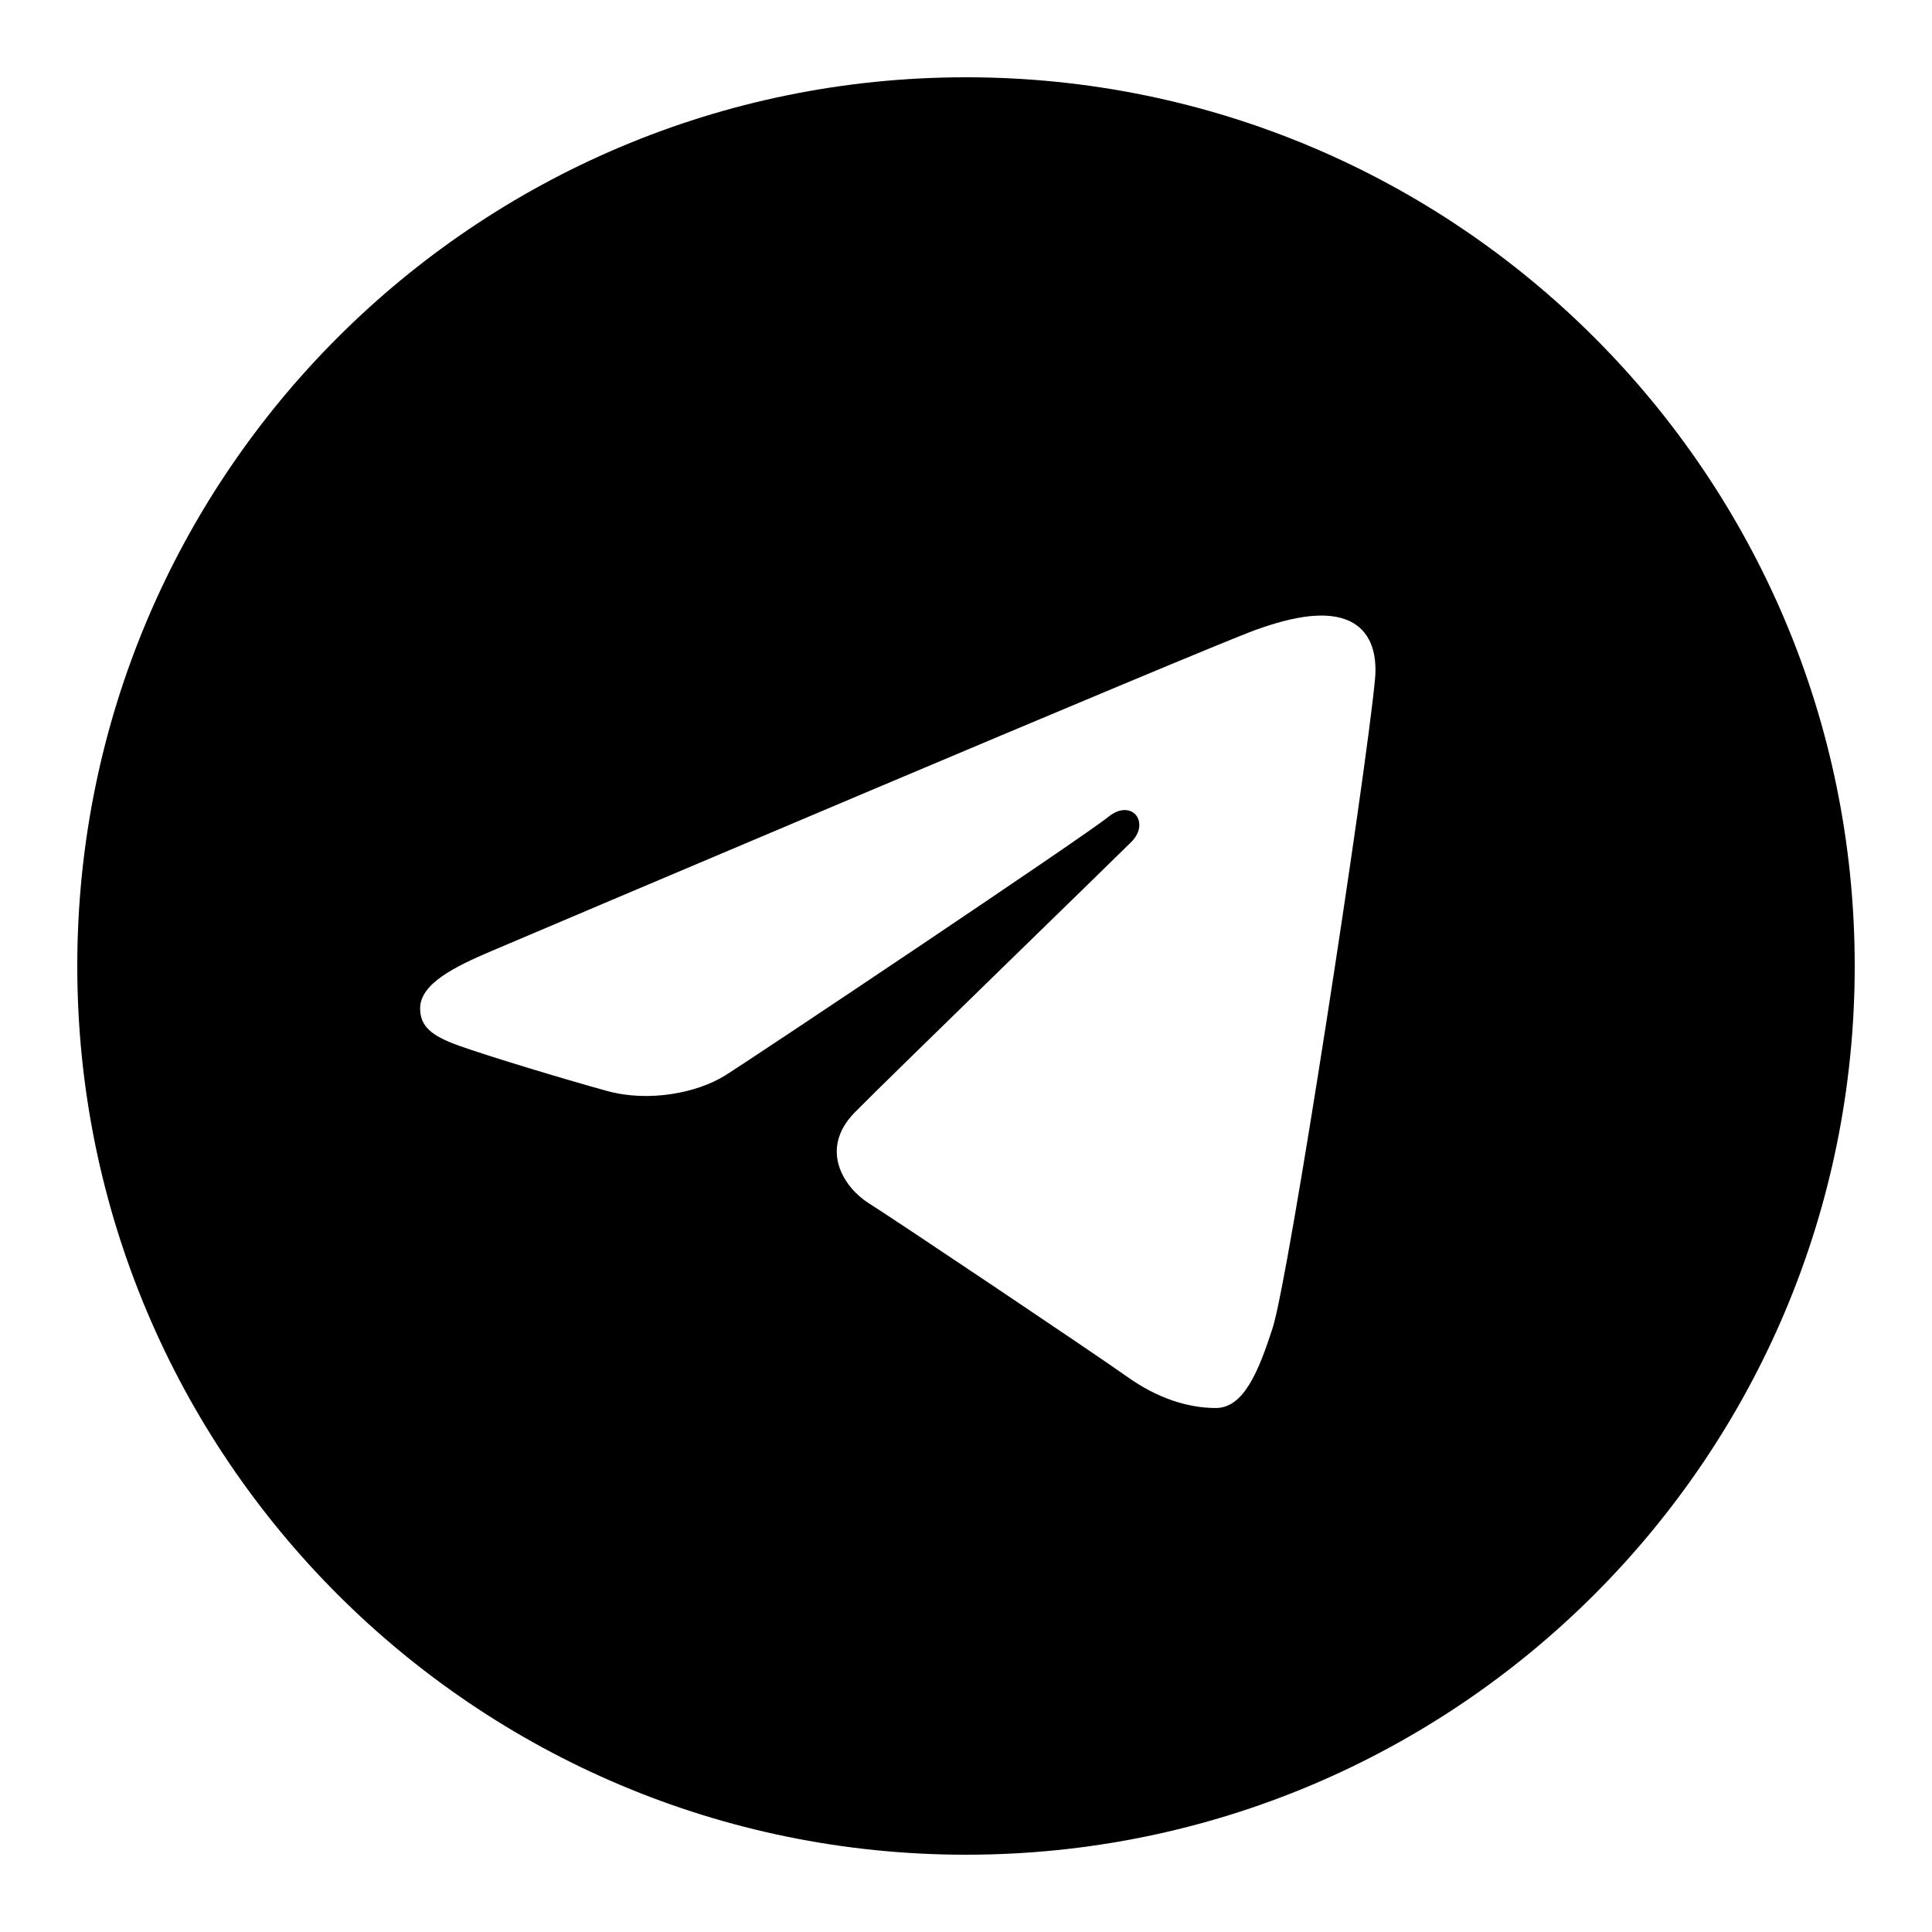
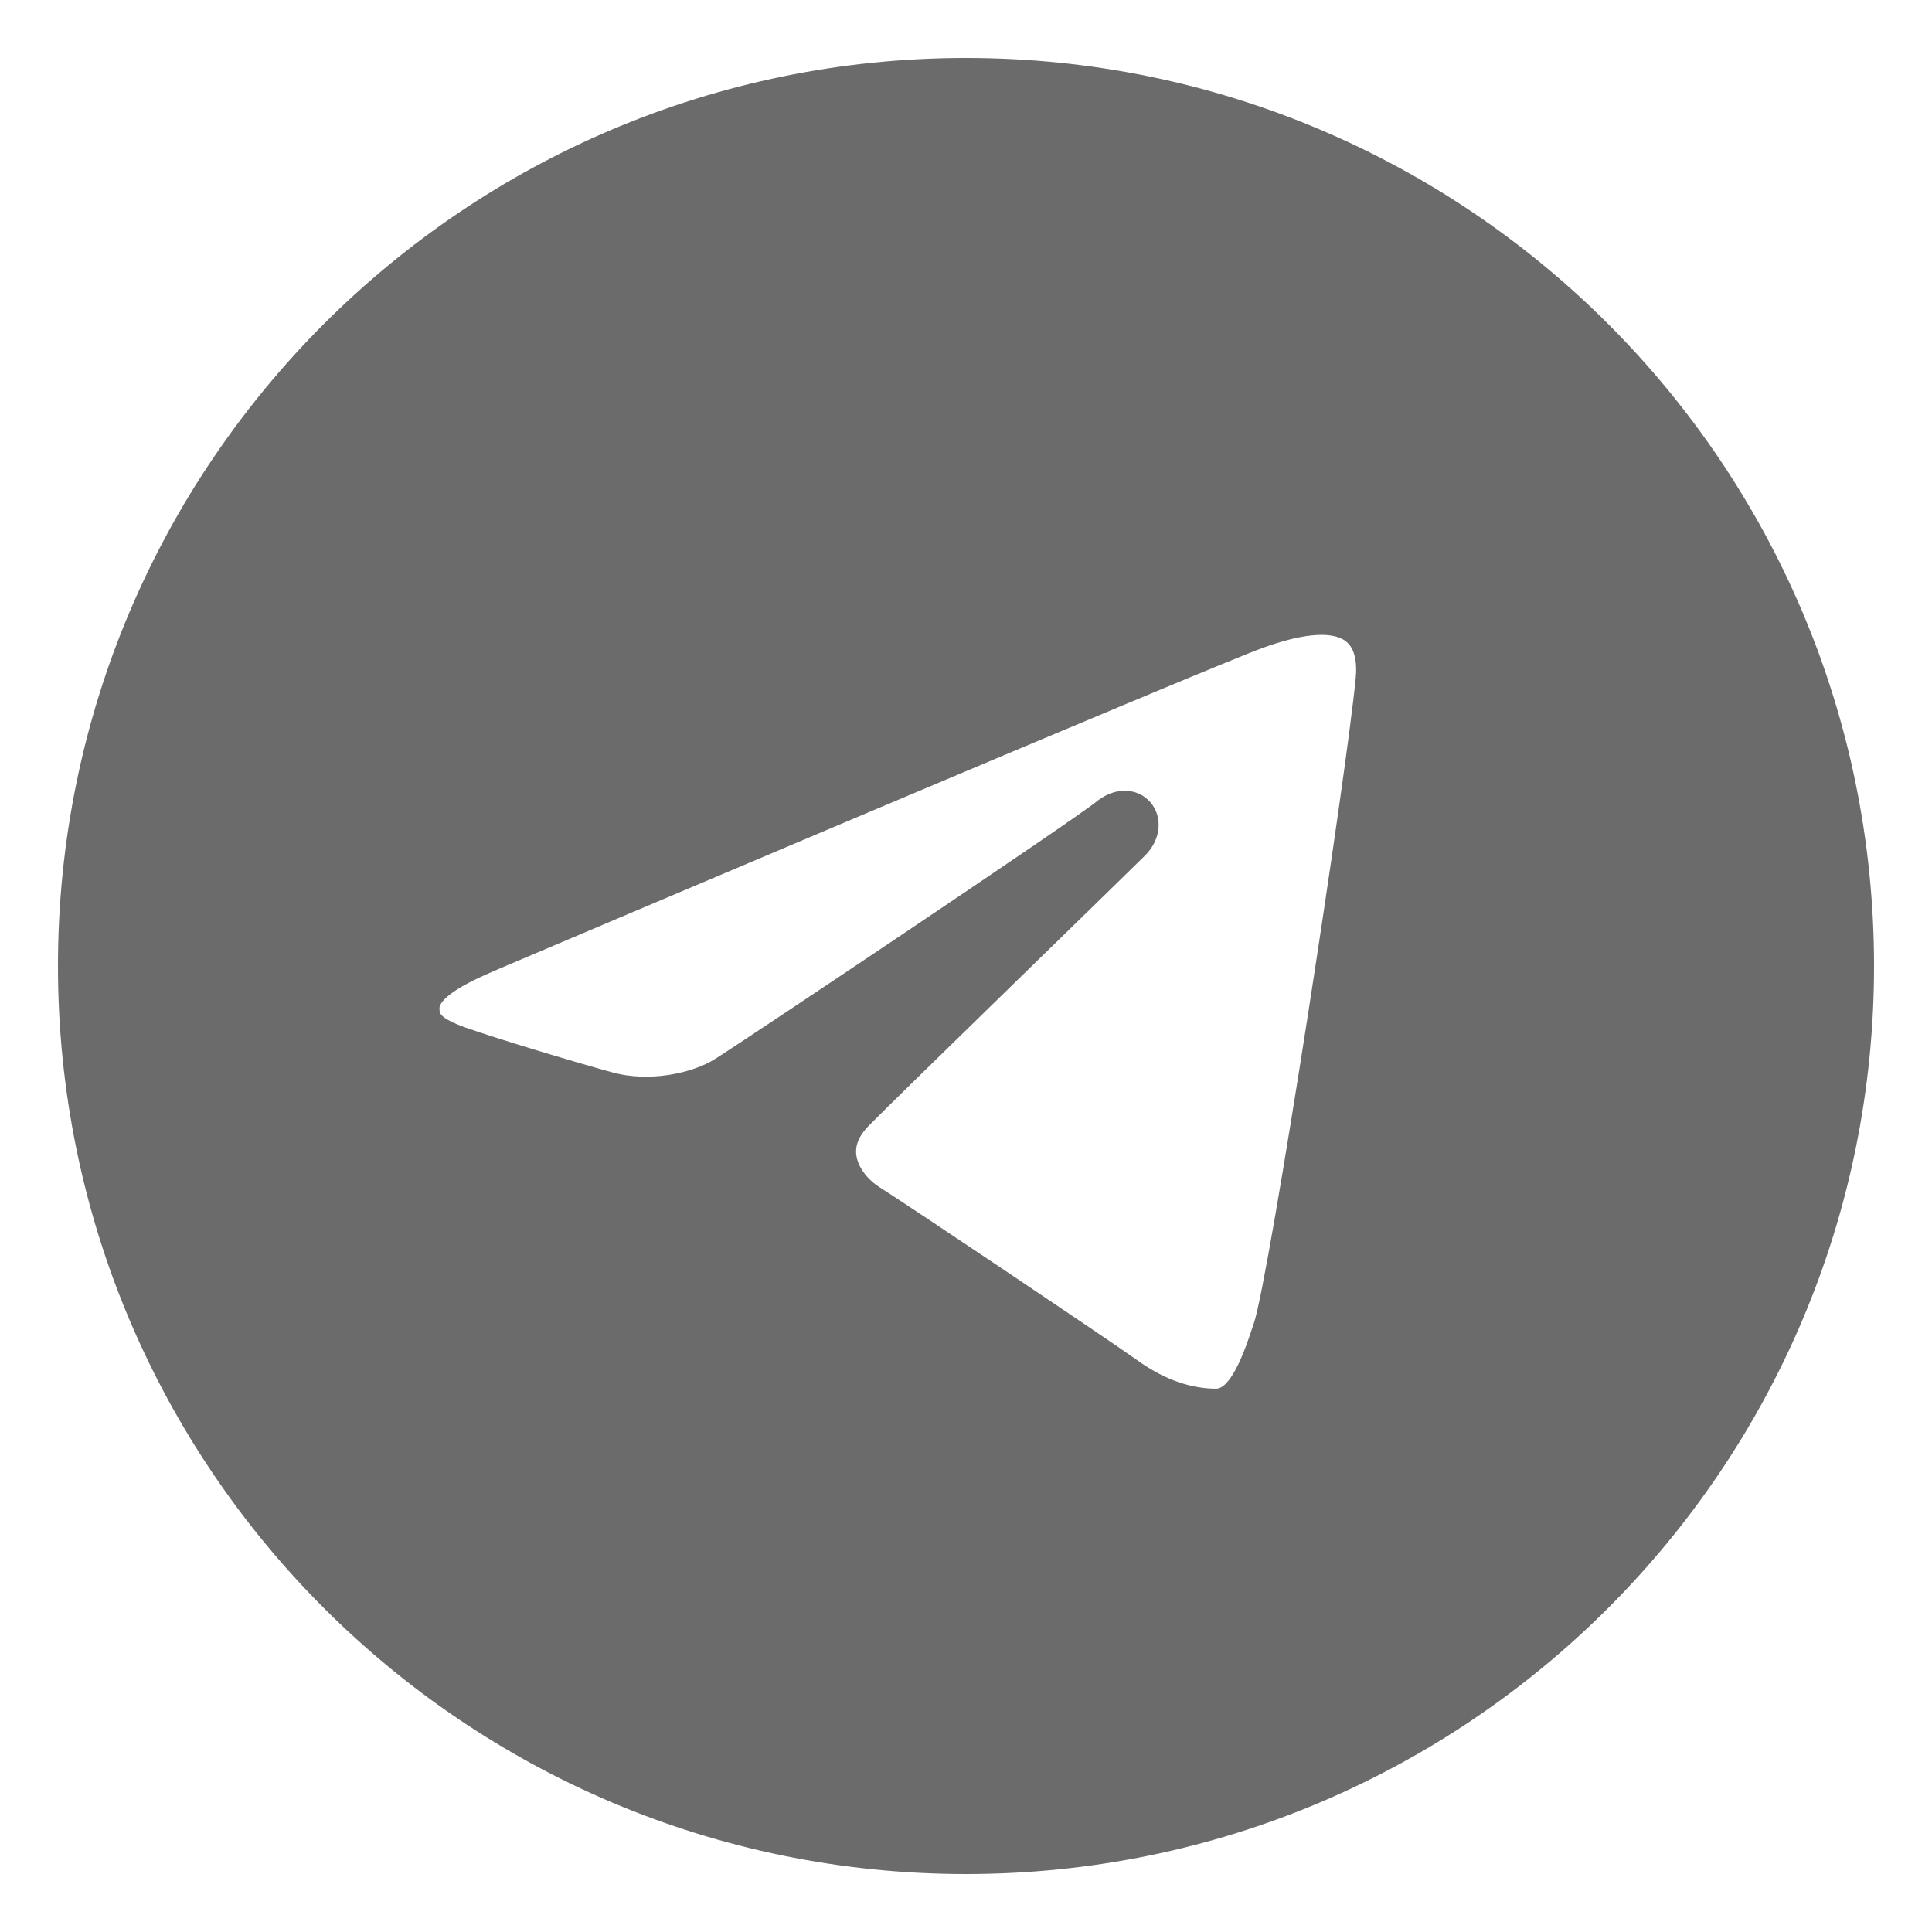
<svg xmlns="http://www.w3.org/2000/svg" viewBox="0 0 50 50" width="50px" height="50px">
-   <path d="M25,2c12.703,0,23,10.297,23,23S37.703,48,25,48S2,37.703,2,25S12.297,2,25,2z M32.934,34.375 c0.423-1.298,2.405-14.234,2.65-16.783c0.074-0.772-0.17-1.285-0.648-1.514c-0.578-0.278-1.434-0.139-2.427,0.219 c-1.362,0.491-18.774,7.884-19.78,8.312c-0.954,0.405-1.856,0.847-1.856,1.487c0,0.45,0.267,0.703,1.003,0.966 c0.766,0.273,2.695,0.858,3.834,1.172c1.097,0.303,2.346,0.04,3.046-0.395c0.742-0.461,9.305-6.191,9.92-6.693 c0.614-0.502,1.104,0.141,0.602,0.644c-0.502,0.502-6.38,6.207-7.155,6.997c-0.941,0.959-0.273,1.953,0.358,2.351 c0.721,0.454,5.906,3.932,6.687,4.49c0.781,0.558,1.573,0.811,2.298,0.811C32.191,36.439,32.573,35.484,32.934,34.375z" />
+   <path stroke="#6B6B6B" fill="#6B6B6B" d="M25,2c12.703,0,23,10.297,23,23S37.703,48,25,48S2,37.703,2,25S12.297,2,25,2z M32.934,34.375 c0.423-1.298,2.405-14.234,2.65-16.783c0.074-0.772-0.17-1.285-0.648-1.514c-0.578-0.278-1.434-0.139-2.427,0.219 c-1.362,0.491-18.774,7.884-19.78,8.312c-0.954,0.405-1.856,0.847-1.856,1.487c0,0.45,0.267,0.703,1.003,0.966 c0.766,0.273,2.695,0.858,3.834,1.172c1.097,0.303,2.346,0.04,3.046-0.395c0.742-0.461,9.305-6.191,9.92-6.693 c0.614-0.502,1.104,0.141,0.602,0.644c-0.502,0.502-6.38,6.207-7.155,6.997c-0.941,0.959-0.273,1.953,0.358,2.351 c0.721,0.454,5.906,3.932,6.687,4.49c0.781,0.558,1.573,0.811,2.298,0.811C32.191,36.439,32.573,35.484,32.934,34.375z" />
</svg>
